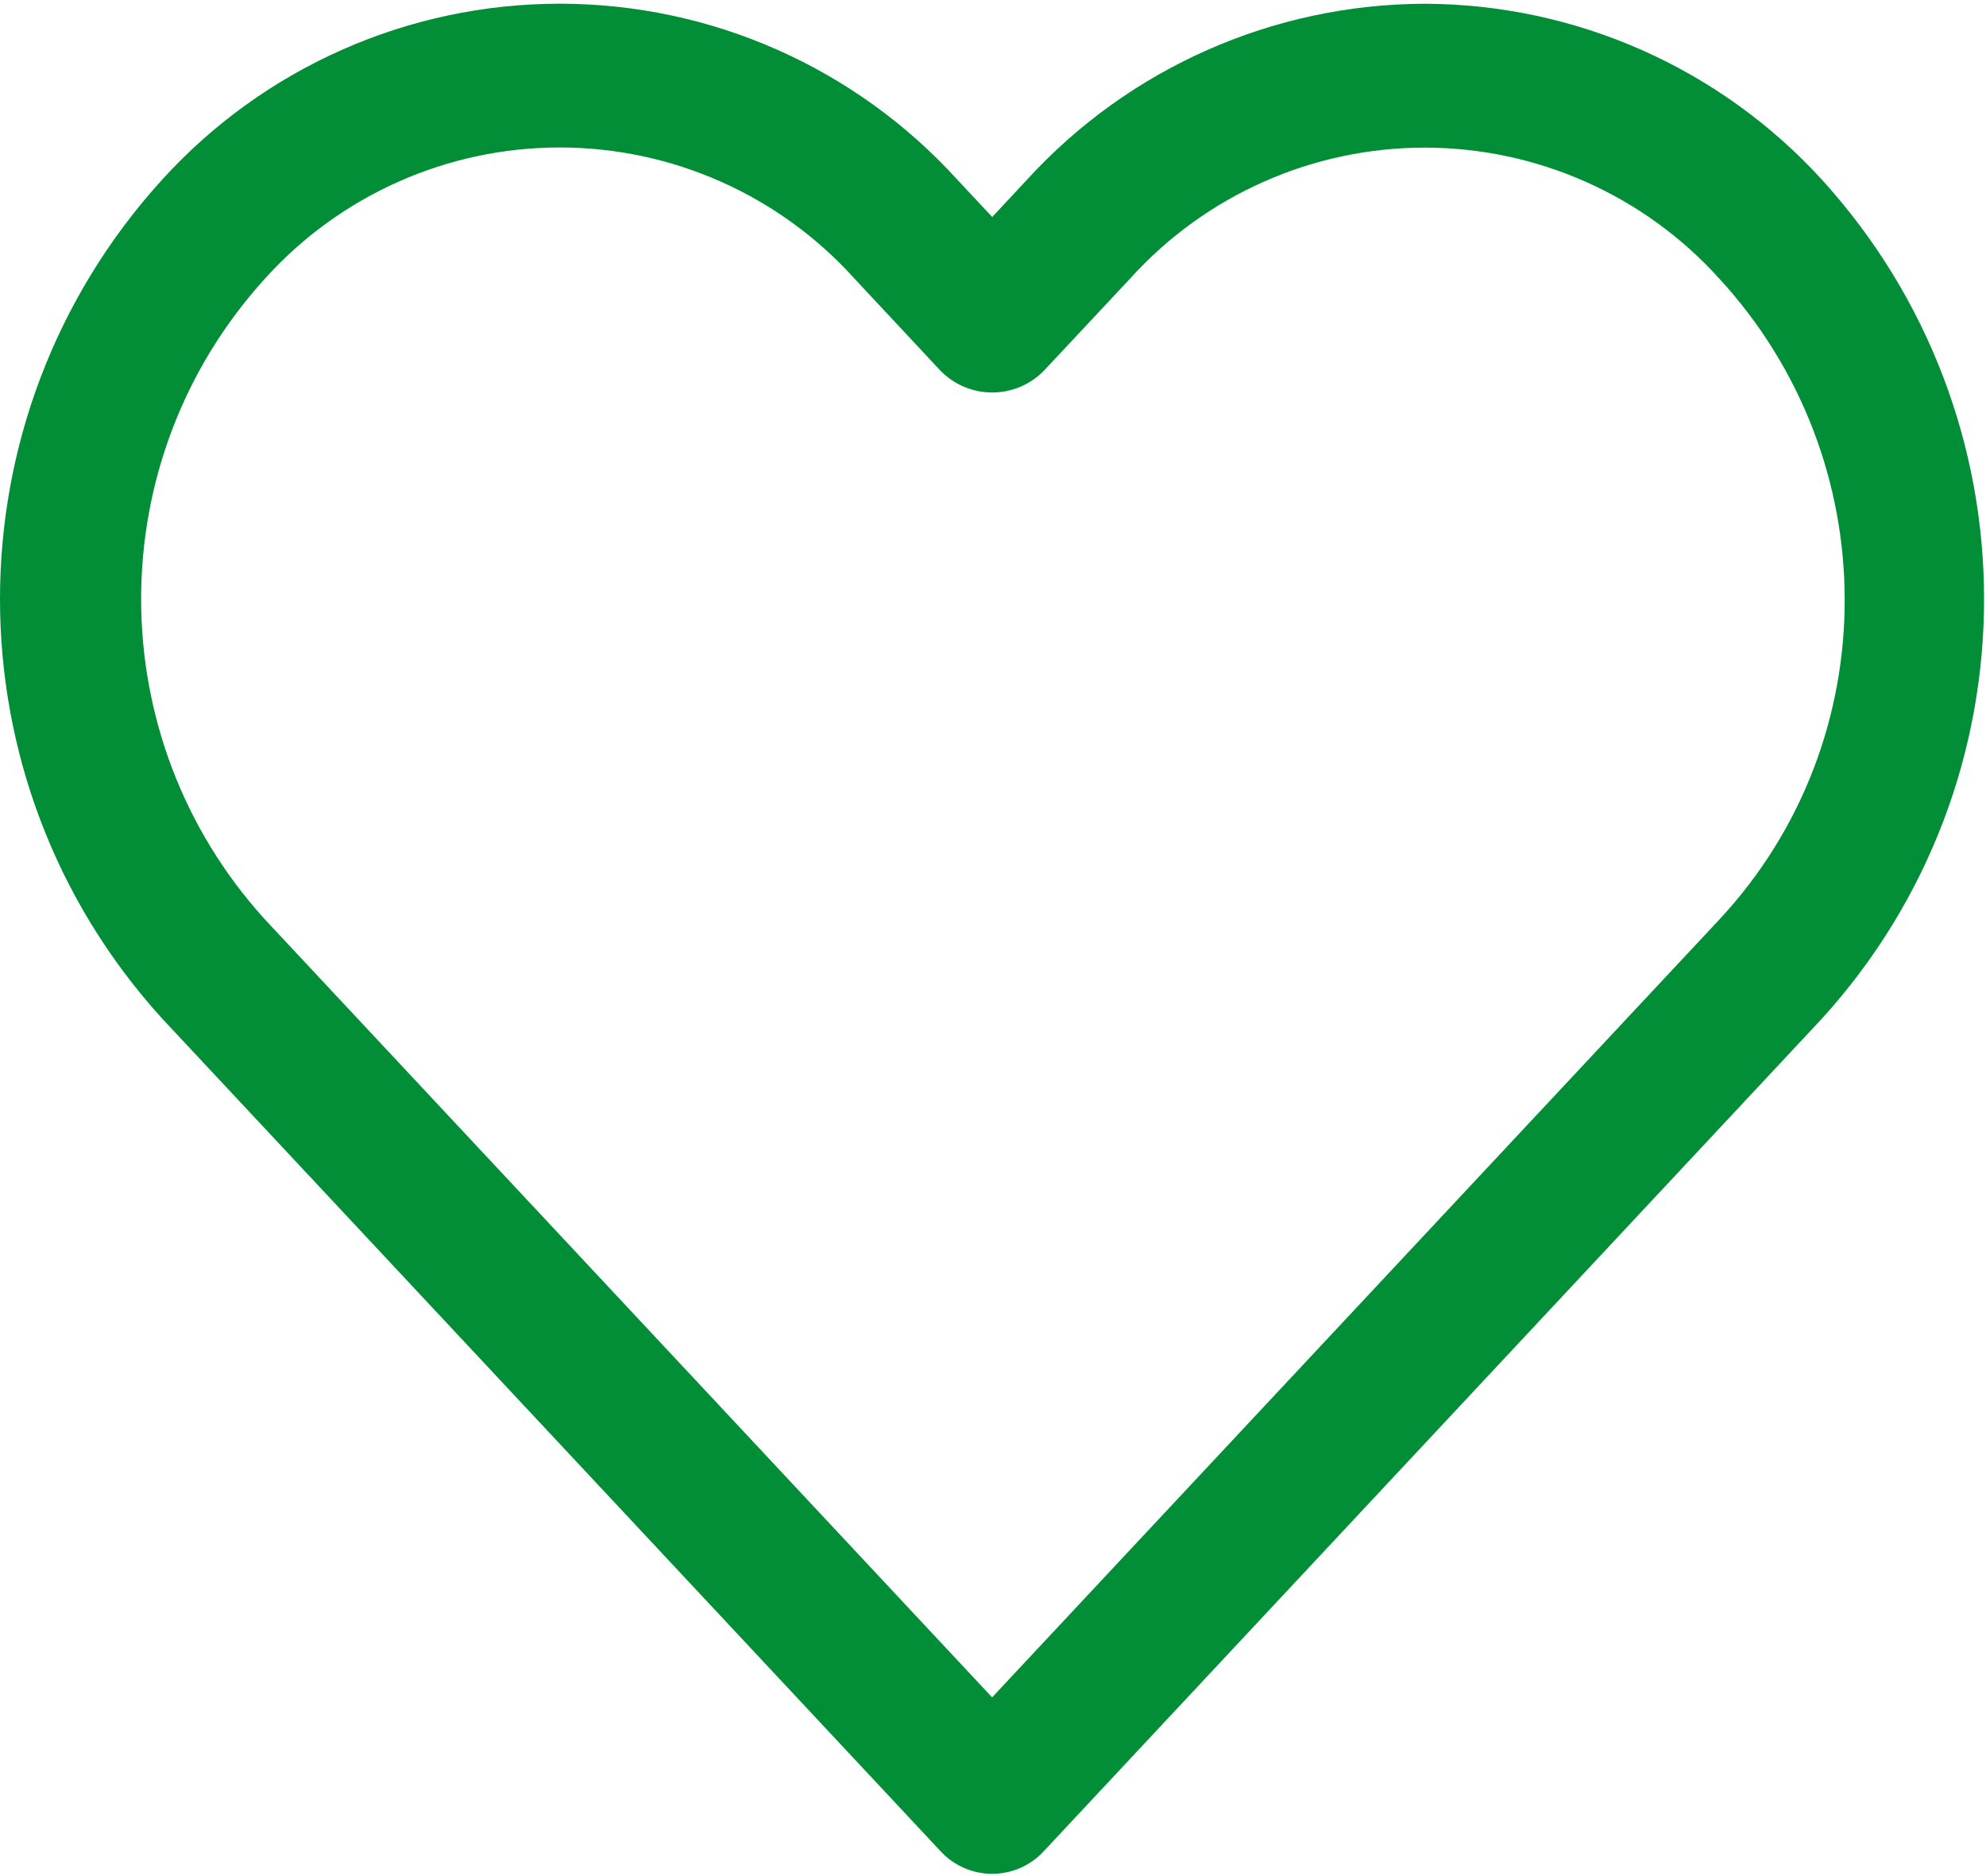
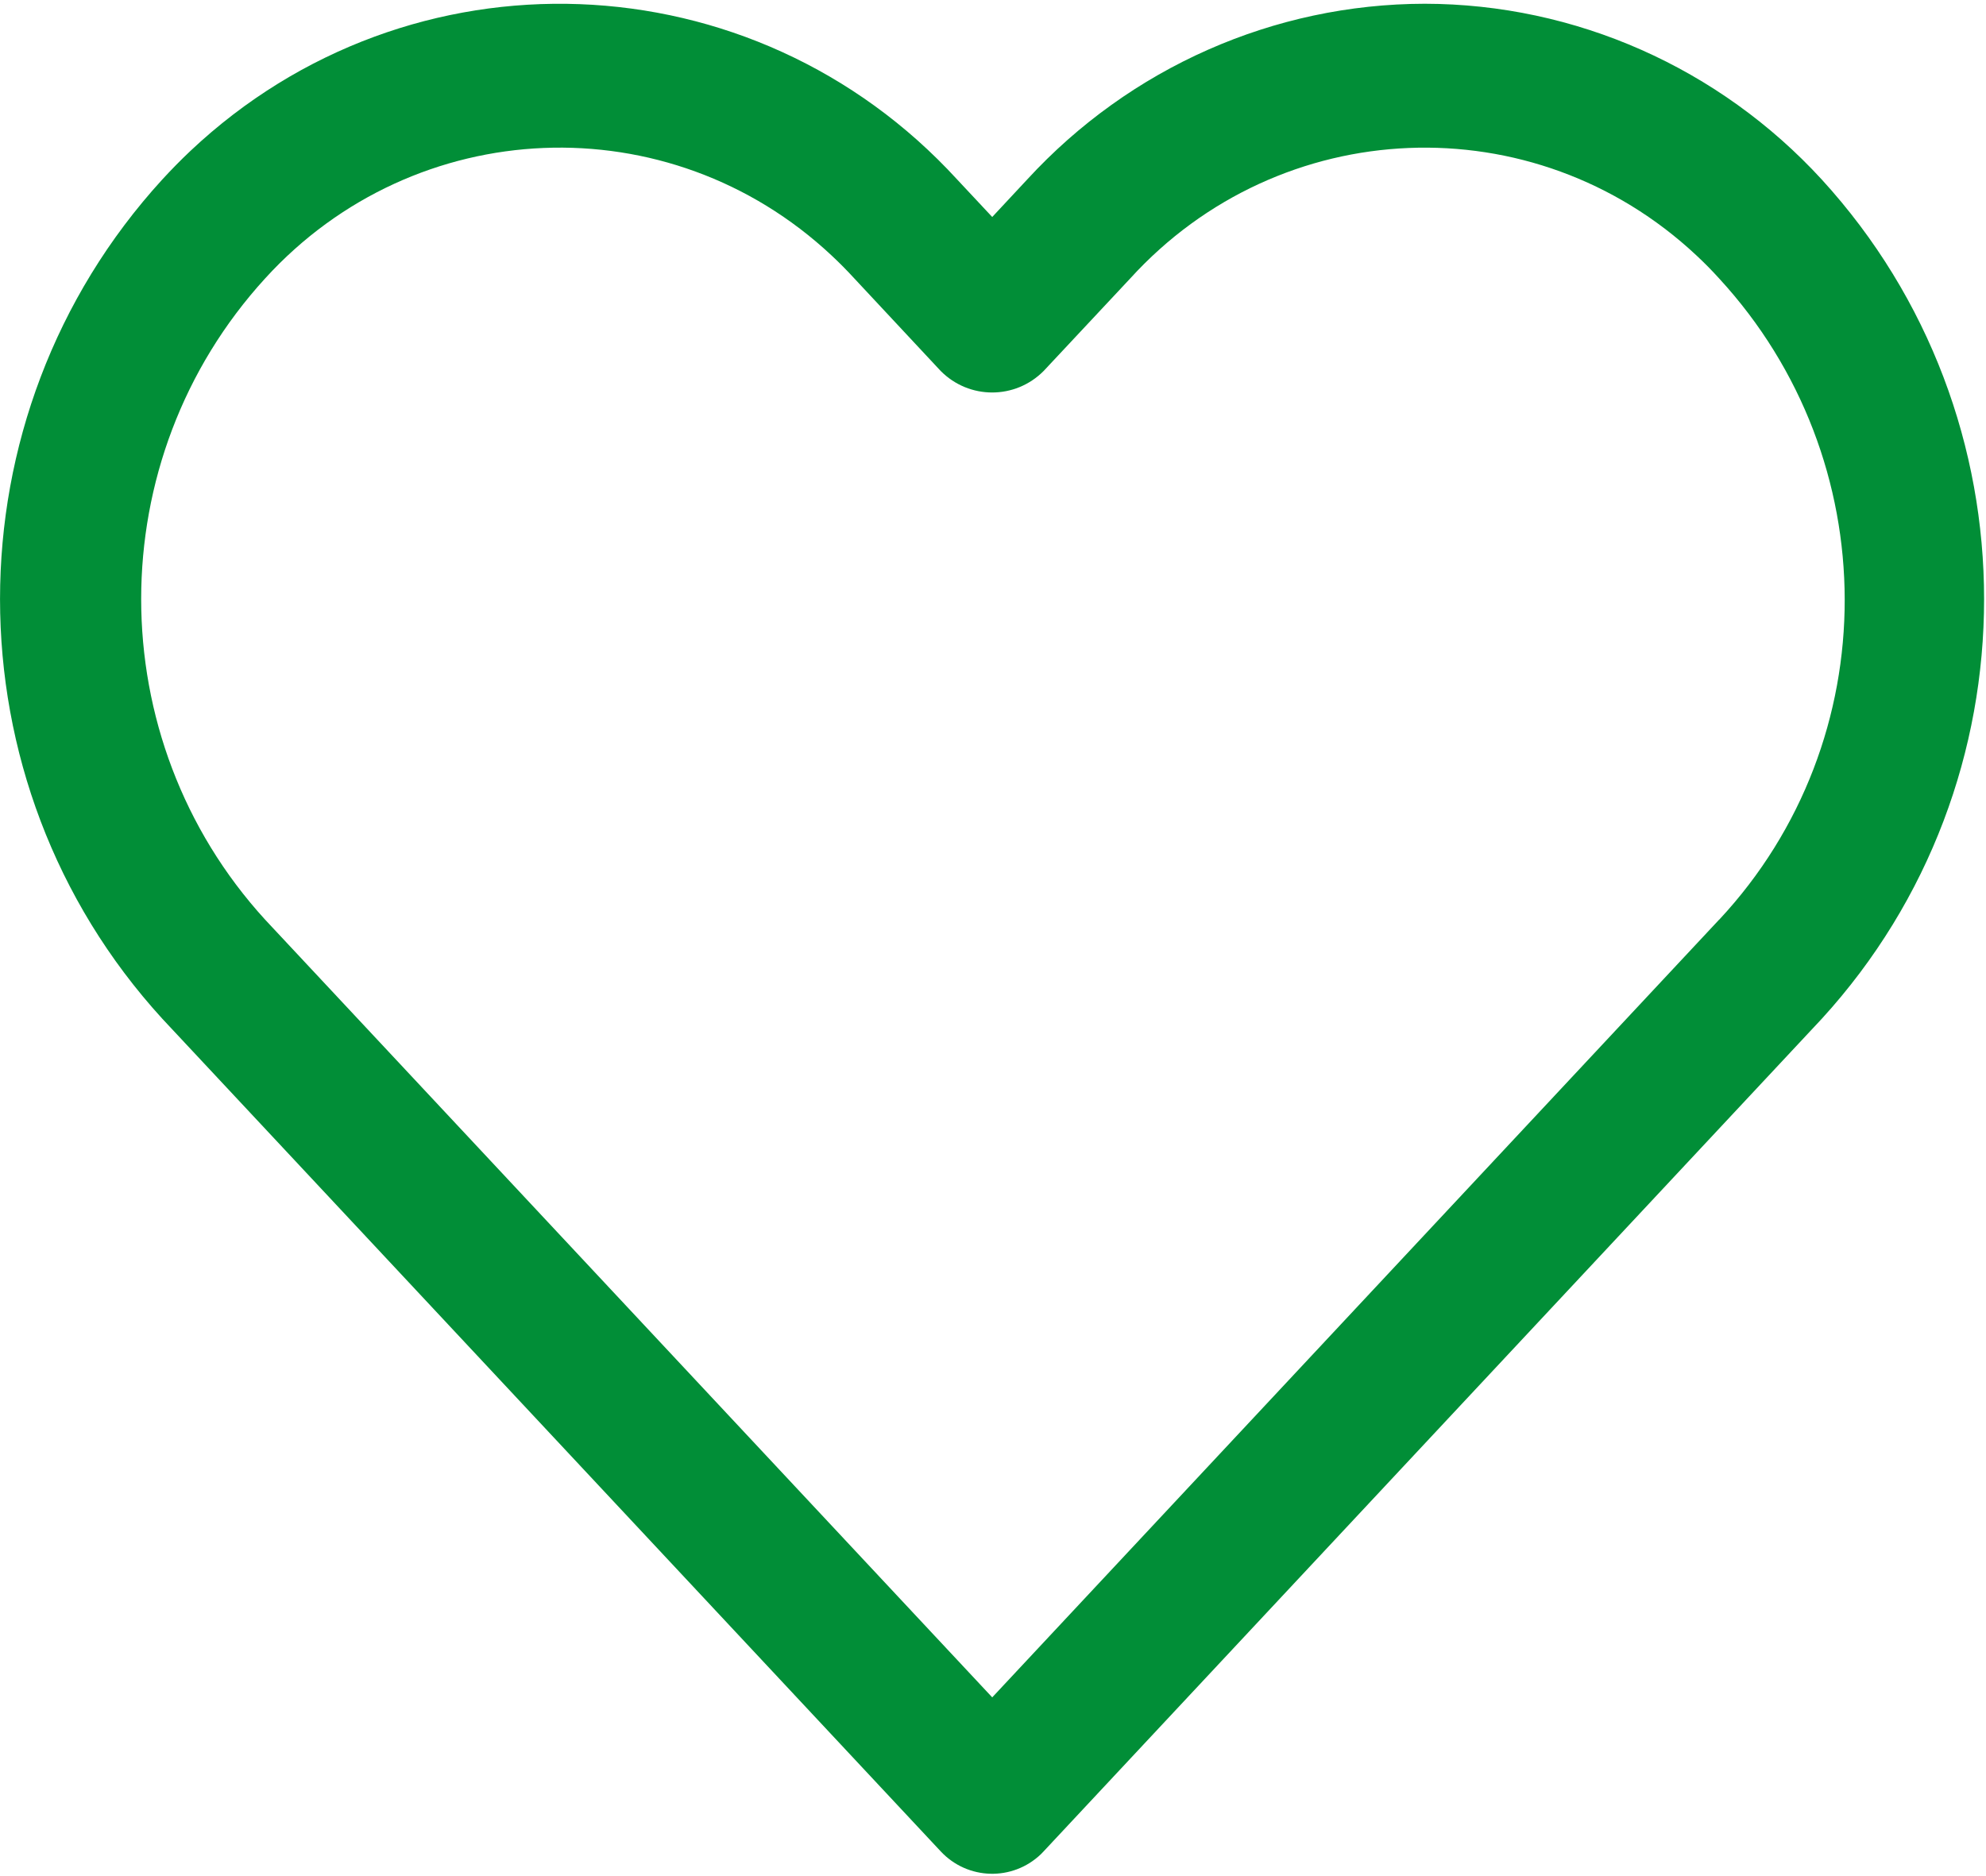
- <svg xmlns="http://www.w3.org/2000/svg" width="18" height="17">
-   <path d="M16.512 1.628a4.894 4.894 0 00-3.6-1.594A4.9 4.9 0 009.31 1.627l-.317.34-.318-.34a4.868 4.868 0 00-7.204 0 5.654 5.654 0 000 7.608l7.055 7.548a.636.636 0 00.933 0l7.053-7.548a5.654 5.654 0 000-7.607zm-.93 6.709l-6.59 7.05-6.589-7.05a4.32 4.32 0 010-5.813 3.596 3.596 0 015.34 0l.783.839c.258.26.675.26.933 0l.784-.838a3.596 3.596 0 015.339 0c1.511 1.642 1.522 4.18 0 5.812z" fill="#018E37" />
+ <svg xmlns="http://www.w3.org/2000/svg" width="18px" height="17px" viewBox="0 0 18 17" version="1.1">
+   <g id="Welcome" stroke="none" stroke-width="1" fill="none" fill-rule="evenodd">
+     <g id="lpw-featured-development-detailed-page-1.0" transform="translate(-1238, -160)" fill="#018E37" fill-rule="nonzero">
+       <g id="Bitmap" transform="translate(30, 140)">
+         <g id="heart" transform="translate(1208, 20)">
+           <path d="M16.512,1.628 C15.582,0.614 14.278,0.036 12.913,0.034 C11.546,0.036 10.242,0.613 9.31,1.627 L8.993,1.967 L8.675,1.627 C6.827,-0.391 3.715,-0.507 1.726,1.368 C1.638,1.451 1.553,1.538 1.471,1.627 C-0.49,3.773 -0.49,7.089 1.471,9.235 L8.526,16.783 C8.77,17.044 9.177,17.055 9.435,16.808 C9.443,16.799 9.451,16.791 9.459,16.783 L16.512,9.235 C18.473,7.089 18.473,3.773 16.512,1.628 Z M15.582,8.337 L15.581,8.337 L8.993,15.387 L2.403,8.337 C0.905,6.697 0.905,4.164 2.403,2.524 C3.764,1.029 6.062,0.935 7.536,2.315 C7.608,2.382 7.677,2.452 7.743,2.524 L8.526,3.363 C8.784,3.623 9.201,3.623 9.459,3.363 L10.243,2.525 C11.603,1.029 13.901,0.935 15.375,2.315 C15.447,2.382 15.516,2.452 15.582,2.525 C17.093,4.167 17.104,6.705 15.582,8.337 Z" id="Shape" />
+         </g>
+       </g>
+     </g>
+   </g>
</svg>
